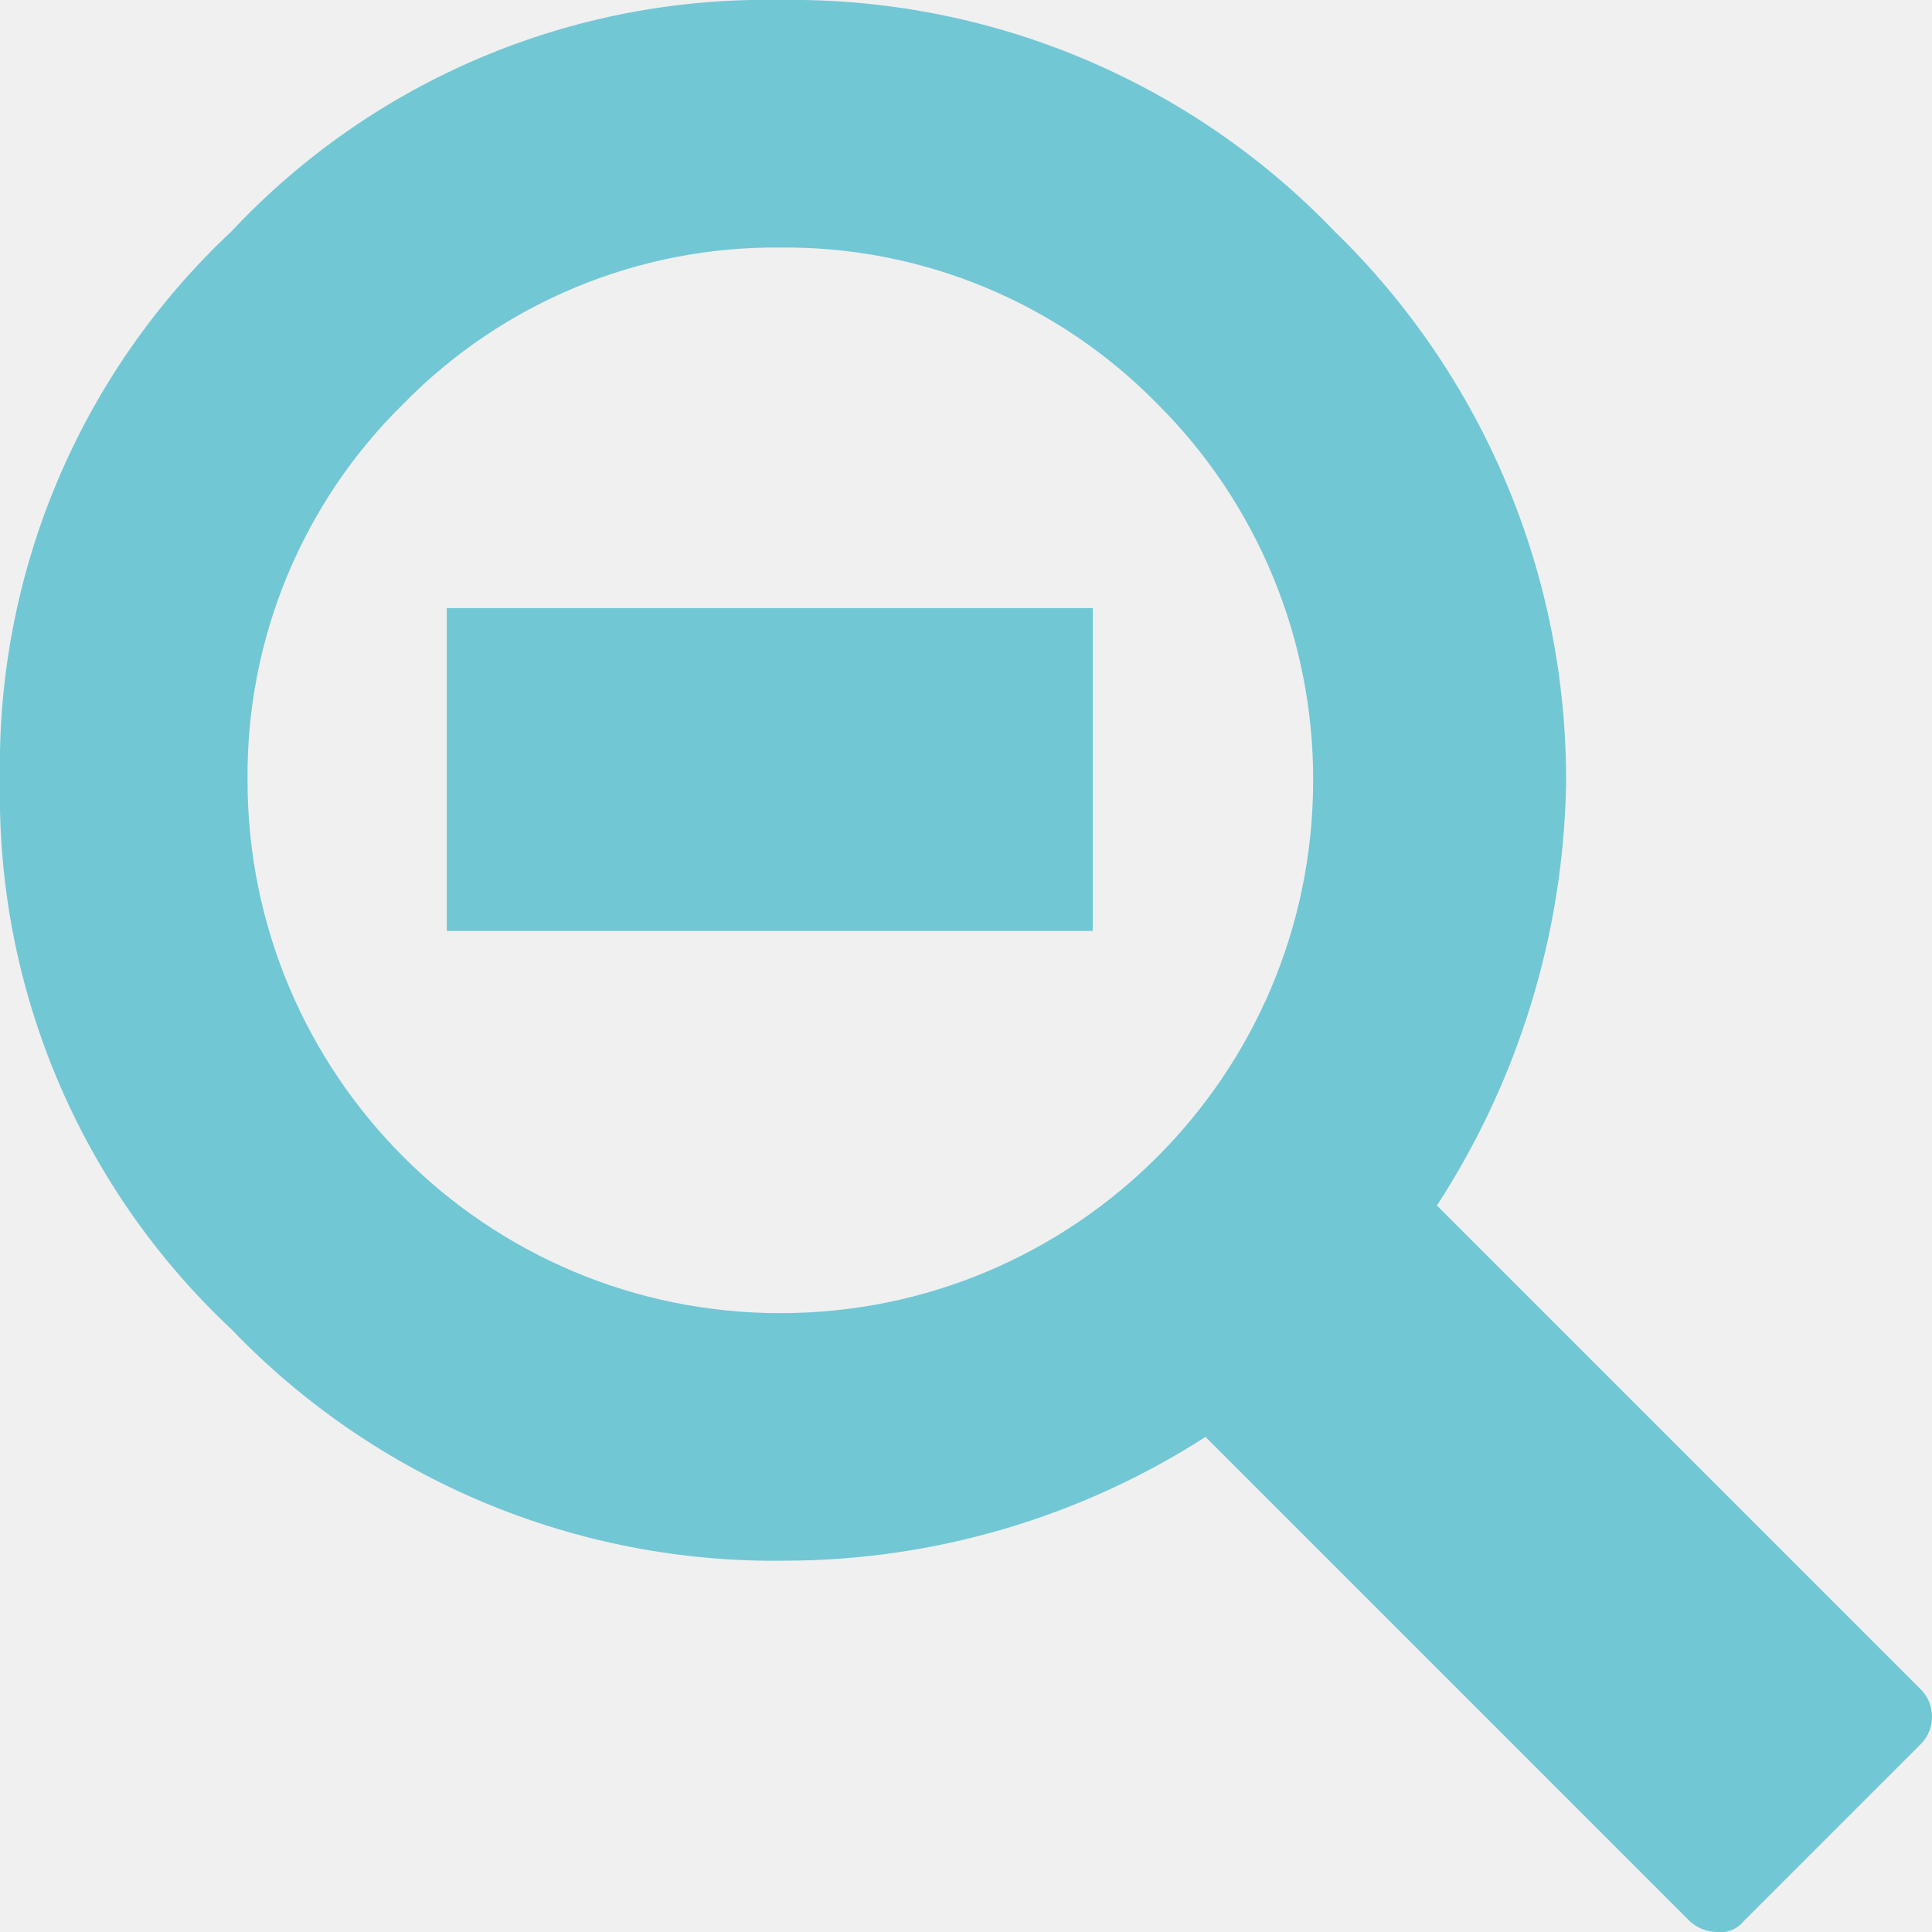
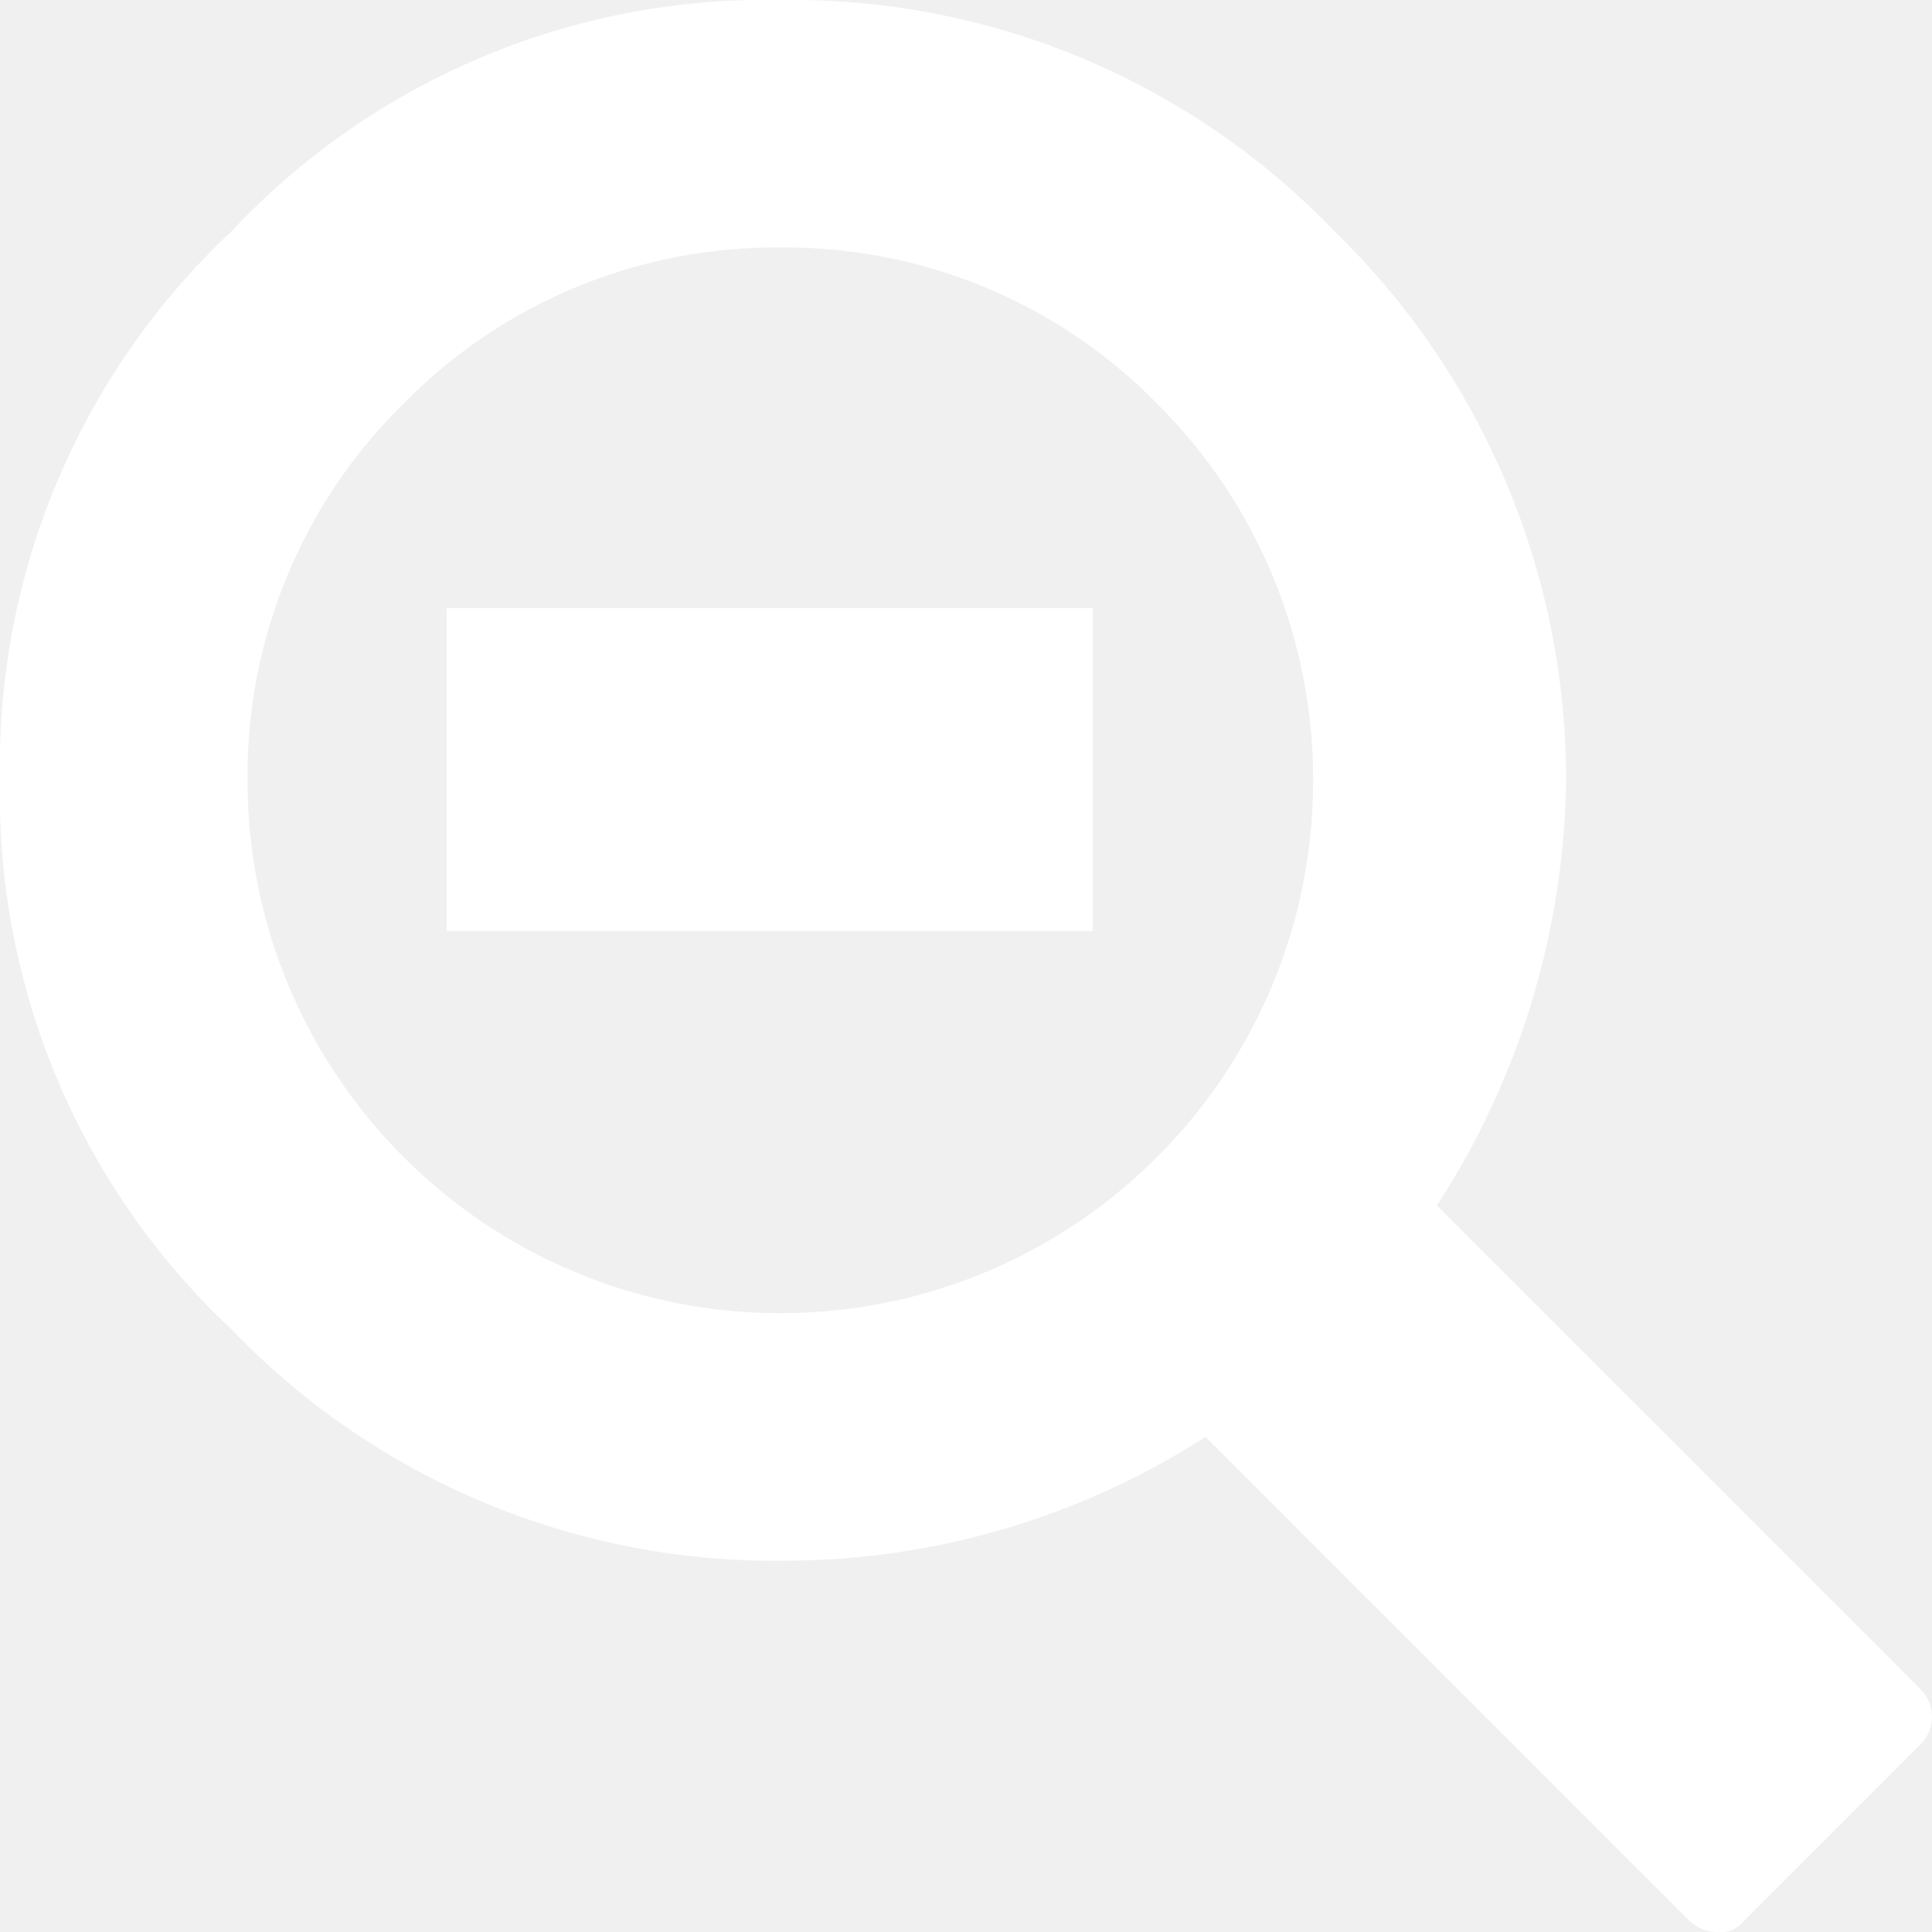
<svg xmlns="http://www.w3.org/2000/svg" viewBox="162 -1182 32 32">
  <defs>
-     <style>.a{fill:#72c7d5;}</style>
+     <style>.a{fill:#ffffff;}</style>
  </defs>
  <path class="a" d="M23.8,19.967l8.022,8.022a.646.646,0,0,1,0,.891L28.88,31.822a.491.491,0,0,1-.446.178.681.681,0,0,1-.446-.178L19.967,23.8a12.92,12.92,0,0,1-6.953,2.05,12.458,12.458,0,0,1-9.181-3.833A12.125,12.125,0,0,1,0,12.925,12.125,12.125,0,0,1,3.833,3.833,12.125,12.125,0,0,1,12.925,0a12.458,12.458,0,0,1,9.181,3.833,12.661,12.661,0,0,1,3.833,9.181A13.254,13.254,0,0,1,23.8,19.967ZM6.685,6.685A8.619,8.619,0,0,0,4.1,12.925a8.826,8.826,0,0,0,8.825,8.825,8.826,8.826,0,0,0,8.825-8.825,8.769,8.769,0,0,0-2.585-6.24A8.619,8.619,0,0,0,12.925,4.1,8.619,8.619,0,0,0,6.685,6.685ZM7.4,10.072v5.348h10.7V10.072H7.4Z" transform="translate(162 -1182)" />
</svg>
